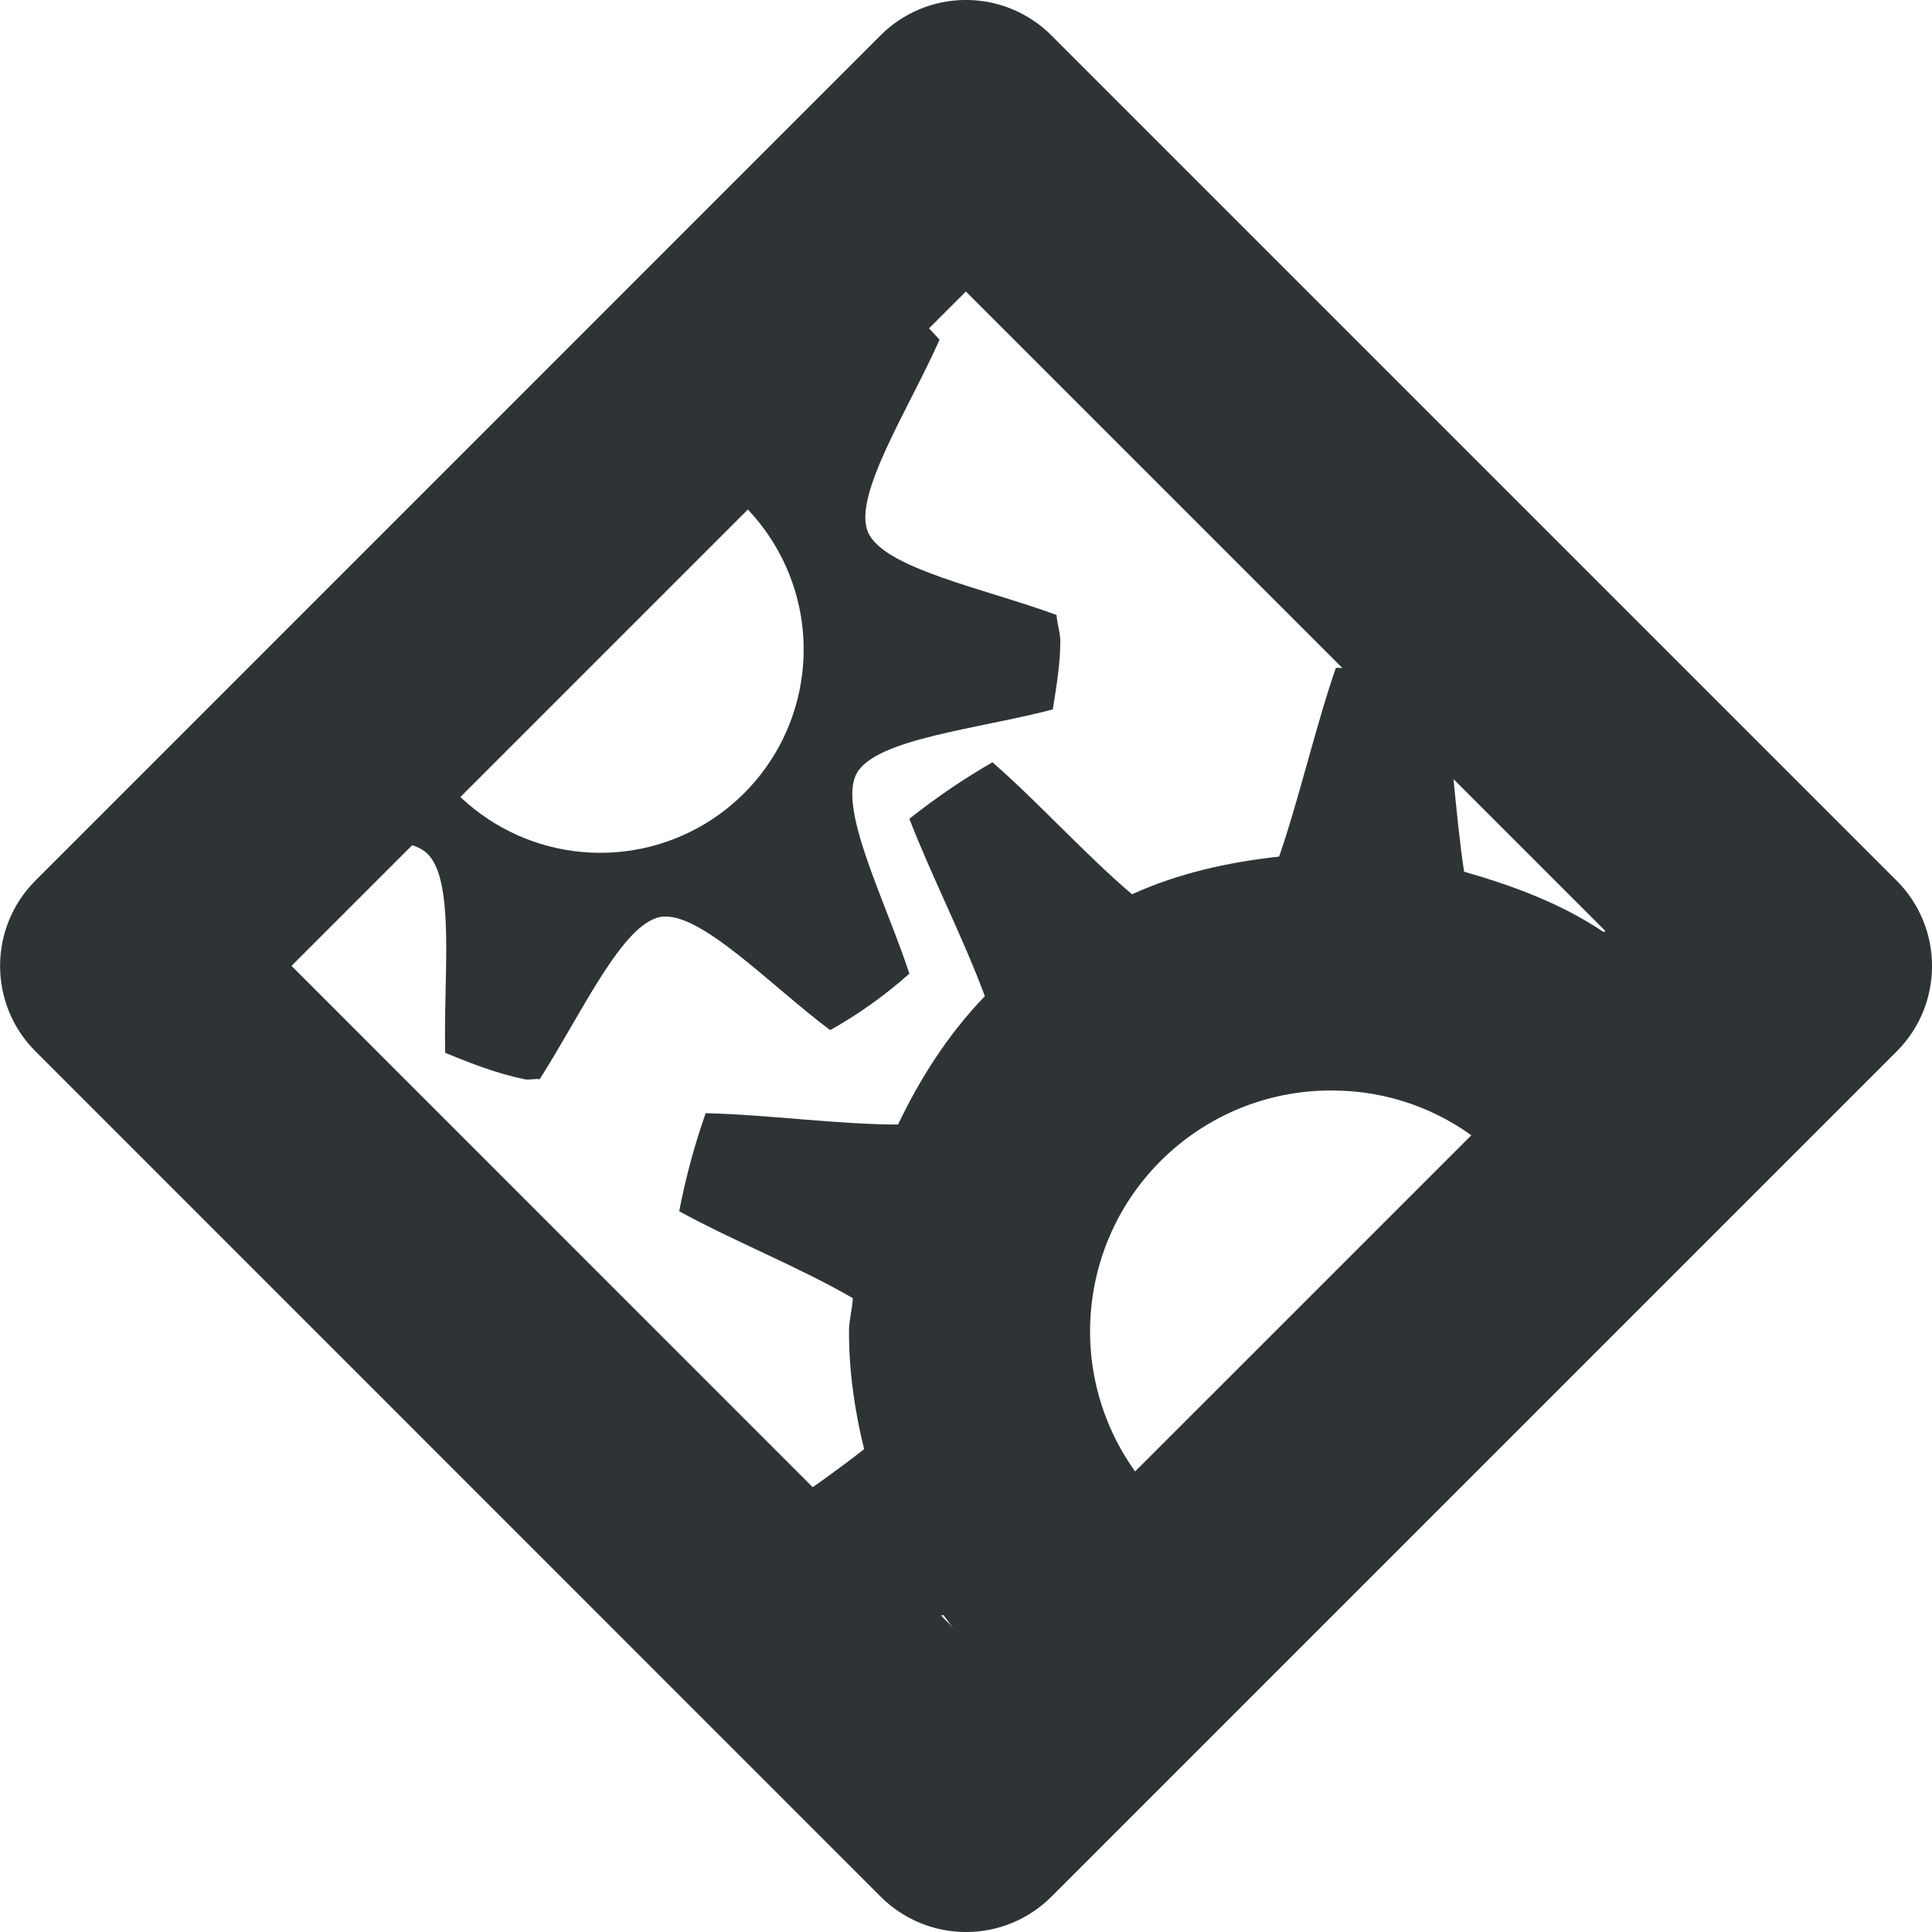
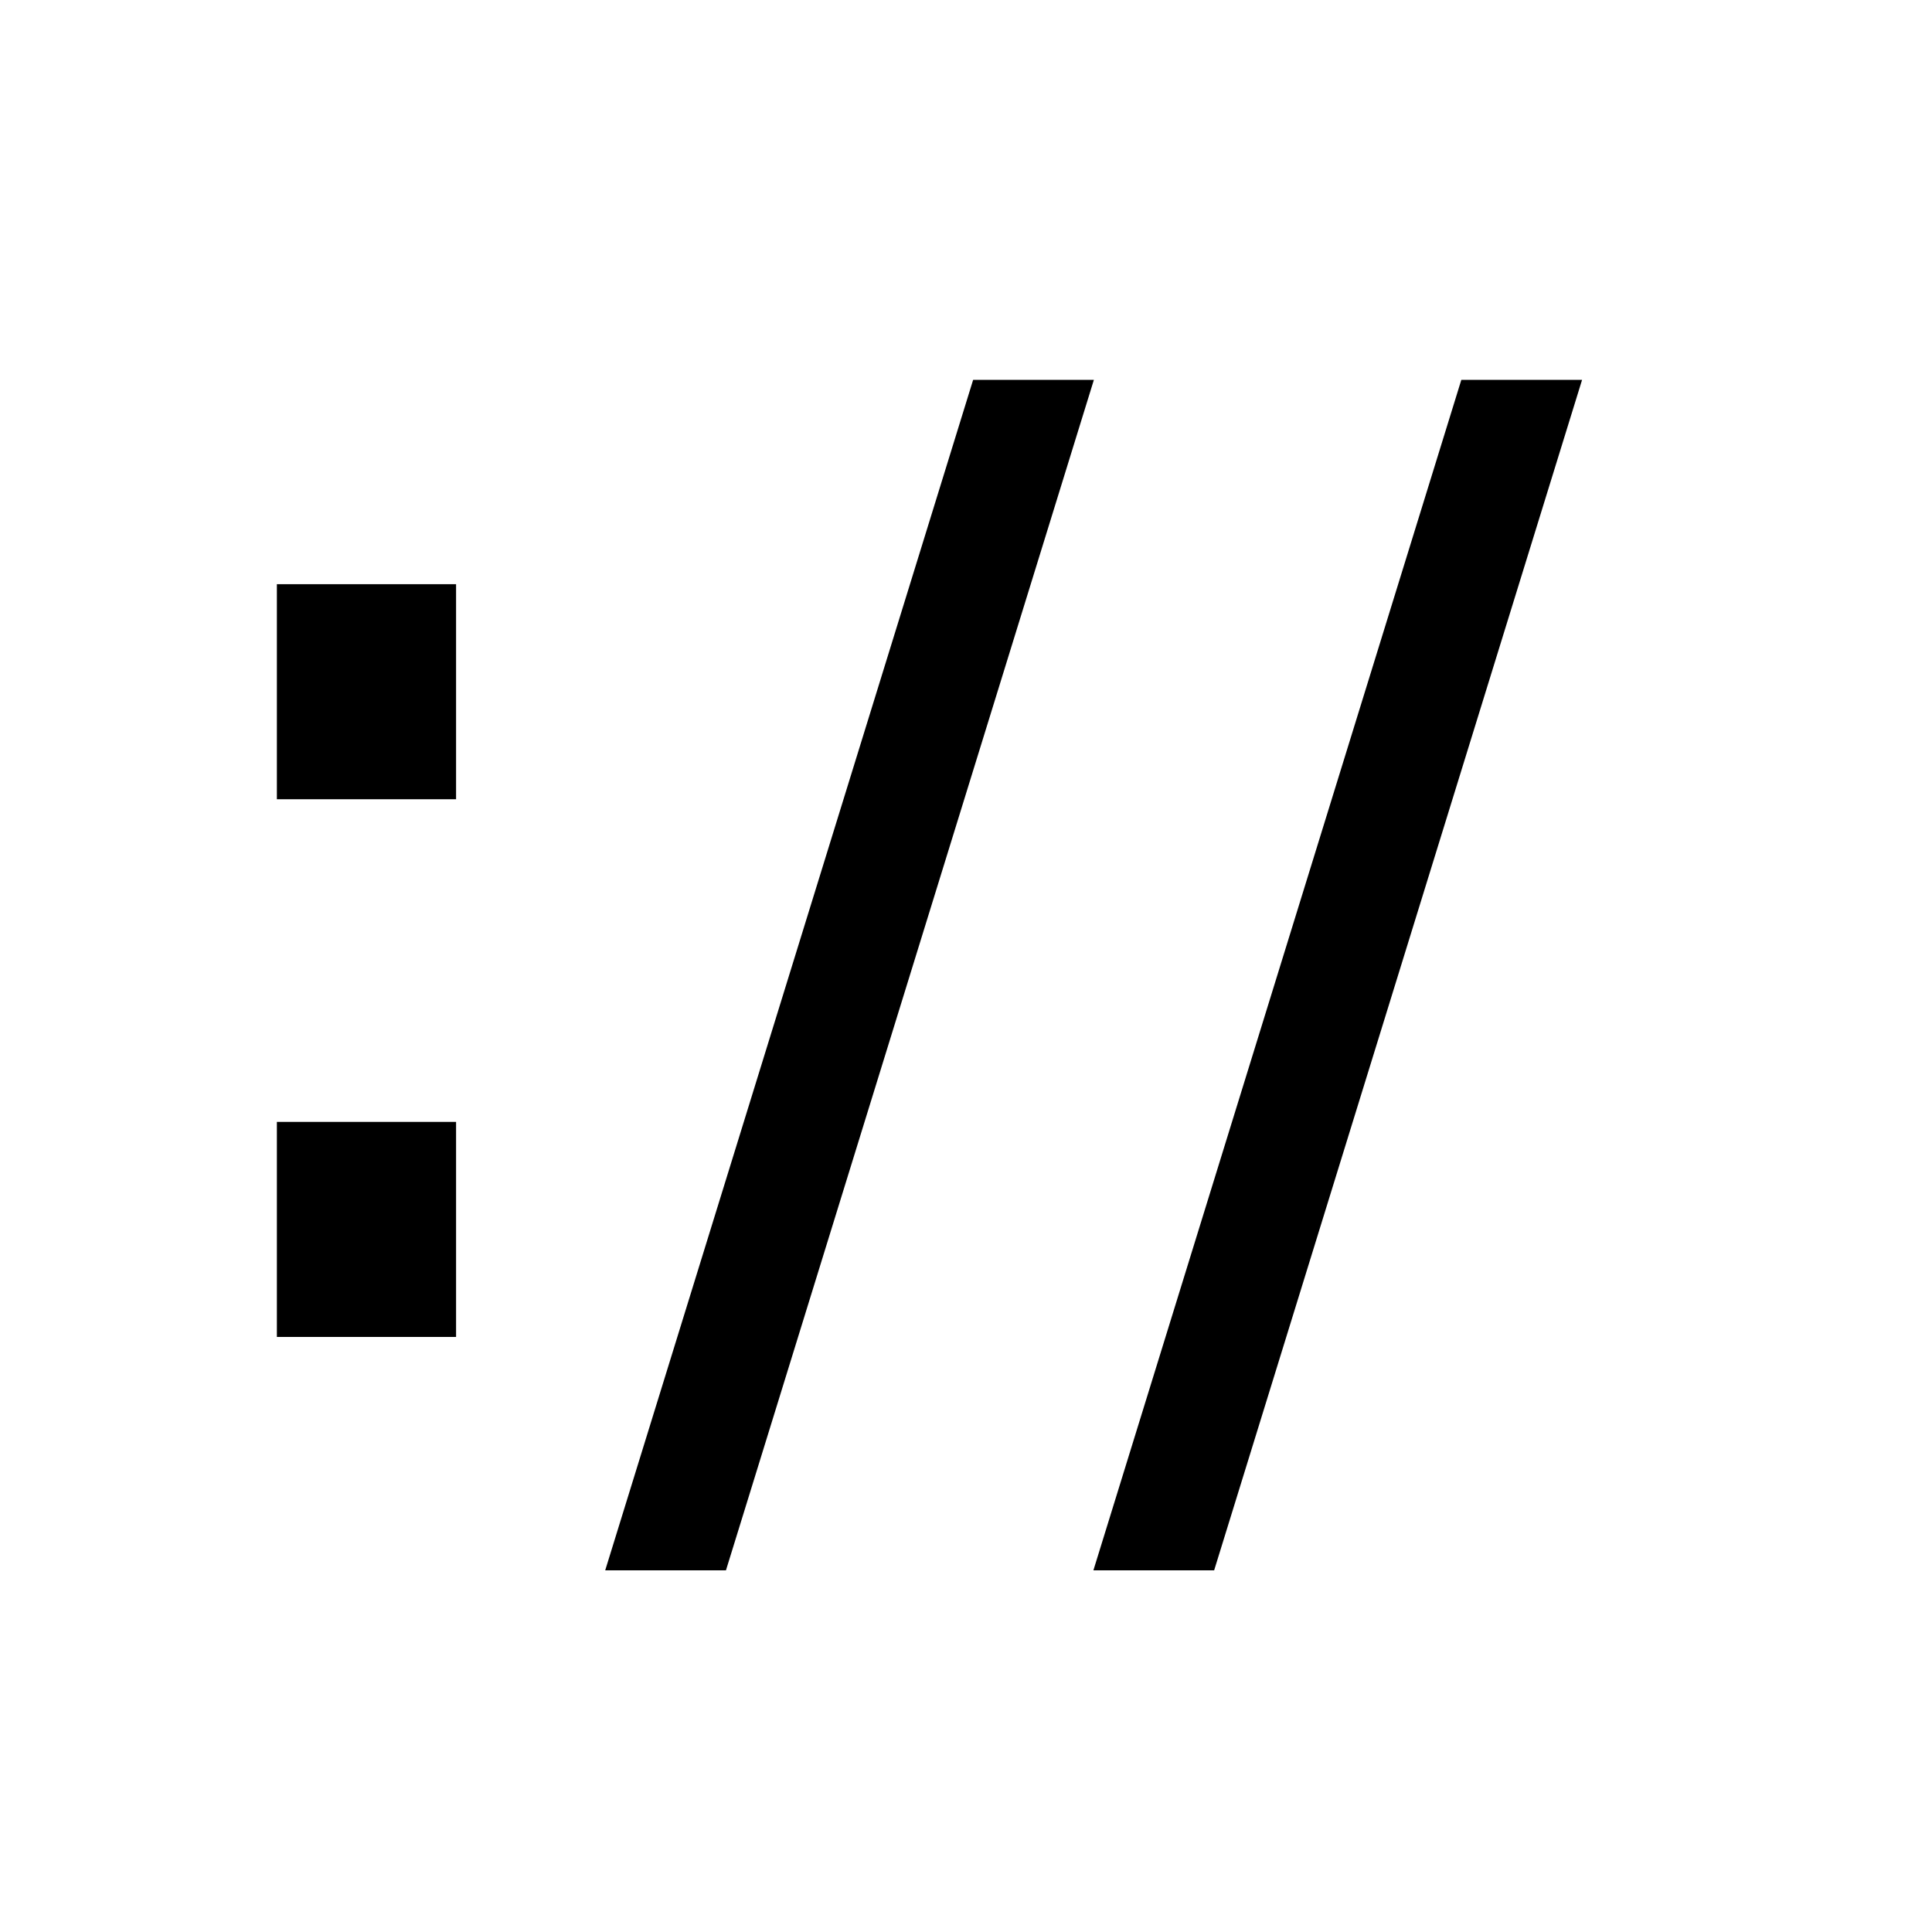
- <svg xmlns="http://www.w3.org/2000/svg" width="16" height="16">
-   <g color="#000" fill="#2e3436">
-     <path d="M7.188 2.281c-.094.056-.192.125-.29.19L5.566 3.803a1.684 1.684 0 11-2.17 2.17L2.332 7.037c.506-.069 1.017-.136 1.2.026.242.214.139 1.031.155 1.656.213.088.427.171.657.219.04.008.085-.007.125 0 .337-.525.683-1.288 1-1.344.322-.057.905.562 1.406.937a3.67 3.67 0 00.656-.468c-.195-.595-.594-1.369-.437-1.657.158-.29 1.019-.37 1.625-.531.028-.183.062-.371.062-.562 0-.075-.027-.146-.031-.22-.587-.217-1.435-.385-1.562-.687-.128-.302.34-1.021.593-1.593a3.722 3.722 0 00-.593-.532zm3.875 3.25c-.165.475-.305 1.086-.47 1.563-.43.047-.84.14-1.218.312-.38-.322-.787-.773-1.156-1.093a5.562 5.562 0 00-.688.468c.177.46.453 1.001.625 1.469-.298.309-.531.67-.719 1.063-.494 0-1.102-.084-1.593-.094a5.68 5.68 0 00-.219.812c.435.24 1.006.468 1.438.72-.006.093-.032.185-.032.28 0 .333.049.66.125.97-.382.304-.898.63-1.28.937.015.044.04.083.058.127l.613.613c.417-.1.868-.223 1.266-.303.248.343.532.626.875.875-.027.135-.068.283-.104.428.174-.063.34-.155.482-.297l1.432-1.432a1.994 1.994 0 01.533-3.918c.919 0 1.684.623 1.918 1.467l1.338-1.338c.06-.06.11-.124.156-.191-.035-.062-.06-.13-.1-.188.096-.152.205-.31.315-.47.017-.348-.1-.7-.37-.971l-.177-.176c-.28.192-.561.387-.83.555-.345-.233-.746-.383-1.156-.5-.077-.507-.107-1.132-.187-1.625a5.44 5.44 0 00-.875-.063zm-9.247.608c-.087.068-.173.138-.254.205l.014.035z" style="marker:none" overflow="visible" />
-     <path d="M8.707.293a1 1 0 00-1.415 0l-6.999 7a1 1 0 000 1.413l7 7.001a1 1 0 001.415 0l7-7a1 1 0 000-1.413zm-.708 2.121l5.587 5.587L8 13.586 2.414 7.999z" style="line-height:normal;font-variant-ligatures:normal;font-variant-position:normal;font-variant-caps:normal;font-variant-numeric:normal;font-variant-alternates:normal;font-feature-settings:normal;text-indent:0;text-align:start;text-decoration-line:none;text-decoration-style:solid;text-decoration-color:#000;text-transform:none;text-orientation:mixed;shape-padding:0;isolation:auto;mix-blend-mode:normal;marker:none" font-weight="400" font-family="sans-serif" overflow="visible" />
-   </g>
+ <svg xmlns="http://www.w3.org/2000/svg" xmlns:xlink="http://www.w3.org/1999/xlink" height="16px" viewBox="0 0 16 16" width="16px">
+   <symbol id="a" overflow="visible">
+     <path d="m 2.859 -6.234 h 1.484 v 1.781 h -1.484 z m 0 4.453 h 1.484 v 1.781 h -1.484 z m 0 0" />
+   </symbol>
+   <symbol id="b" overflow="visible">
+     <path d="m 3.047 -8.75 h 1 l -3.047 9.859 h -1 z m 0 0" />
+   </symbol>
+   <use x="-0.566" xlink:href="#a" y="11.072" />
+   <use x="5.012" xlink:href="#b" y="11.896" />
+   <use x="9.055" xlink:href="#b" y="11.896" />
</svg>
